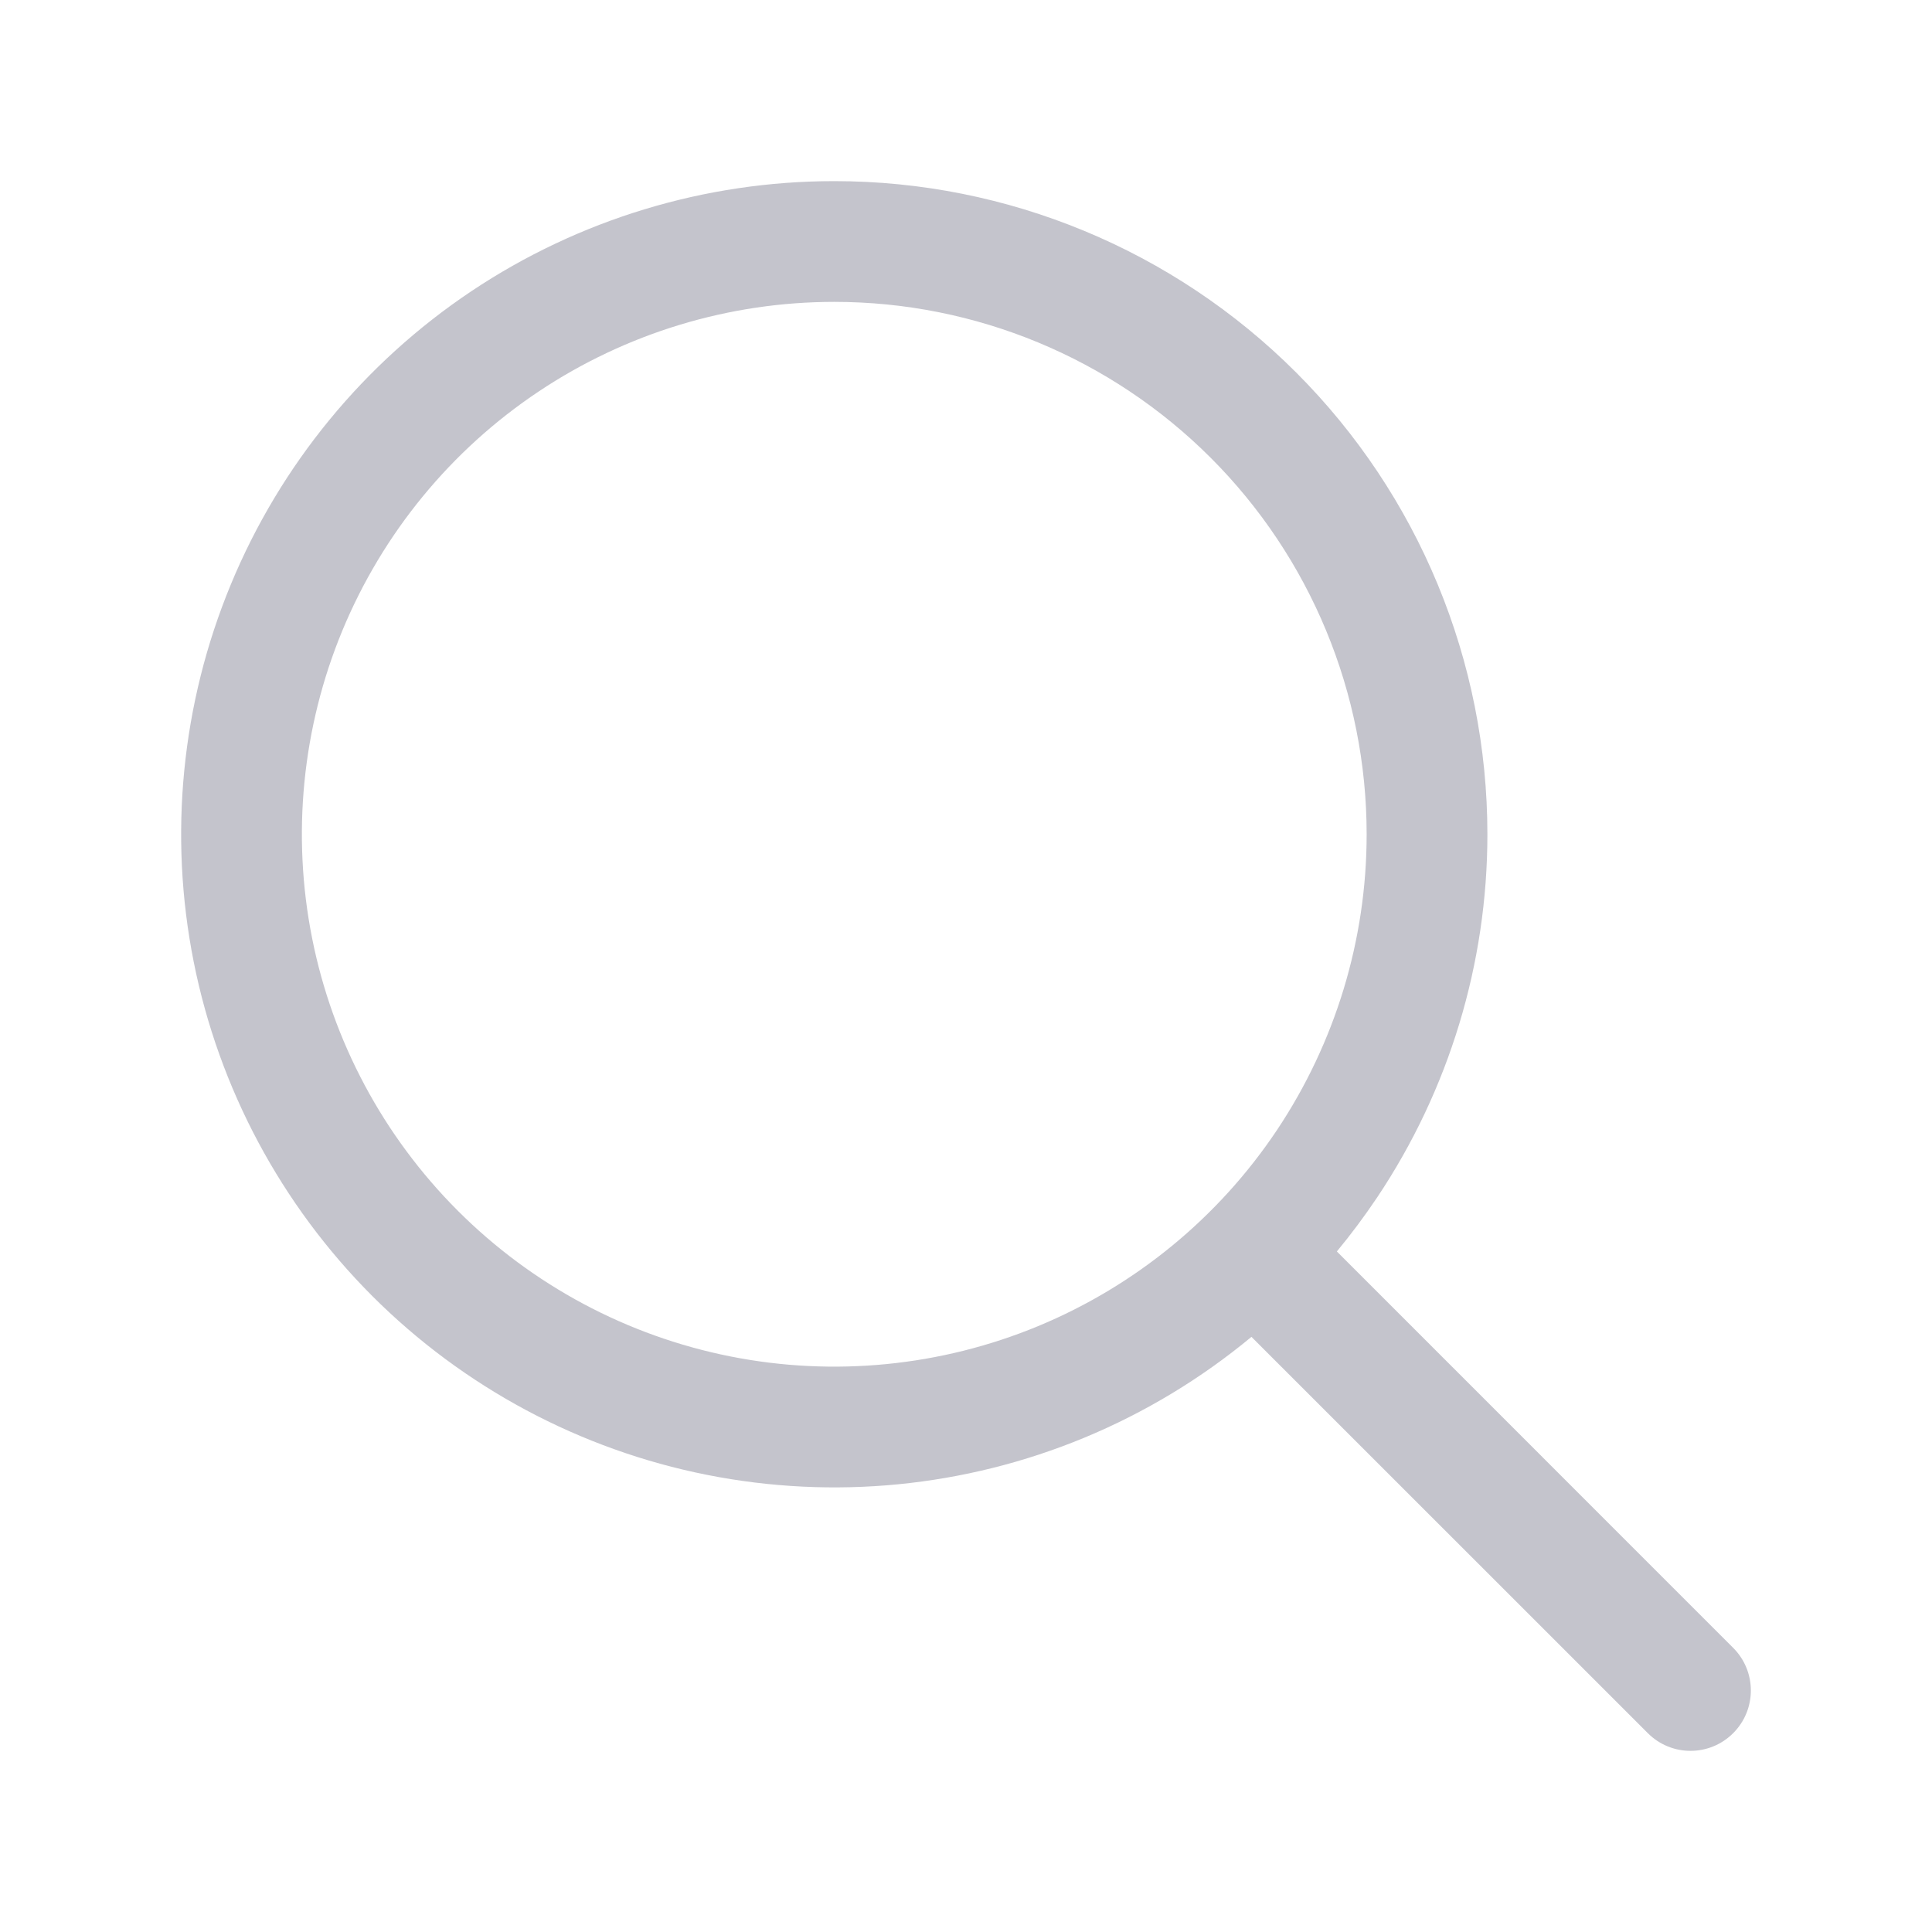
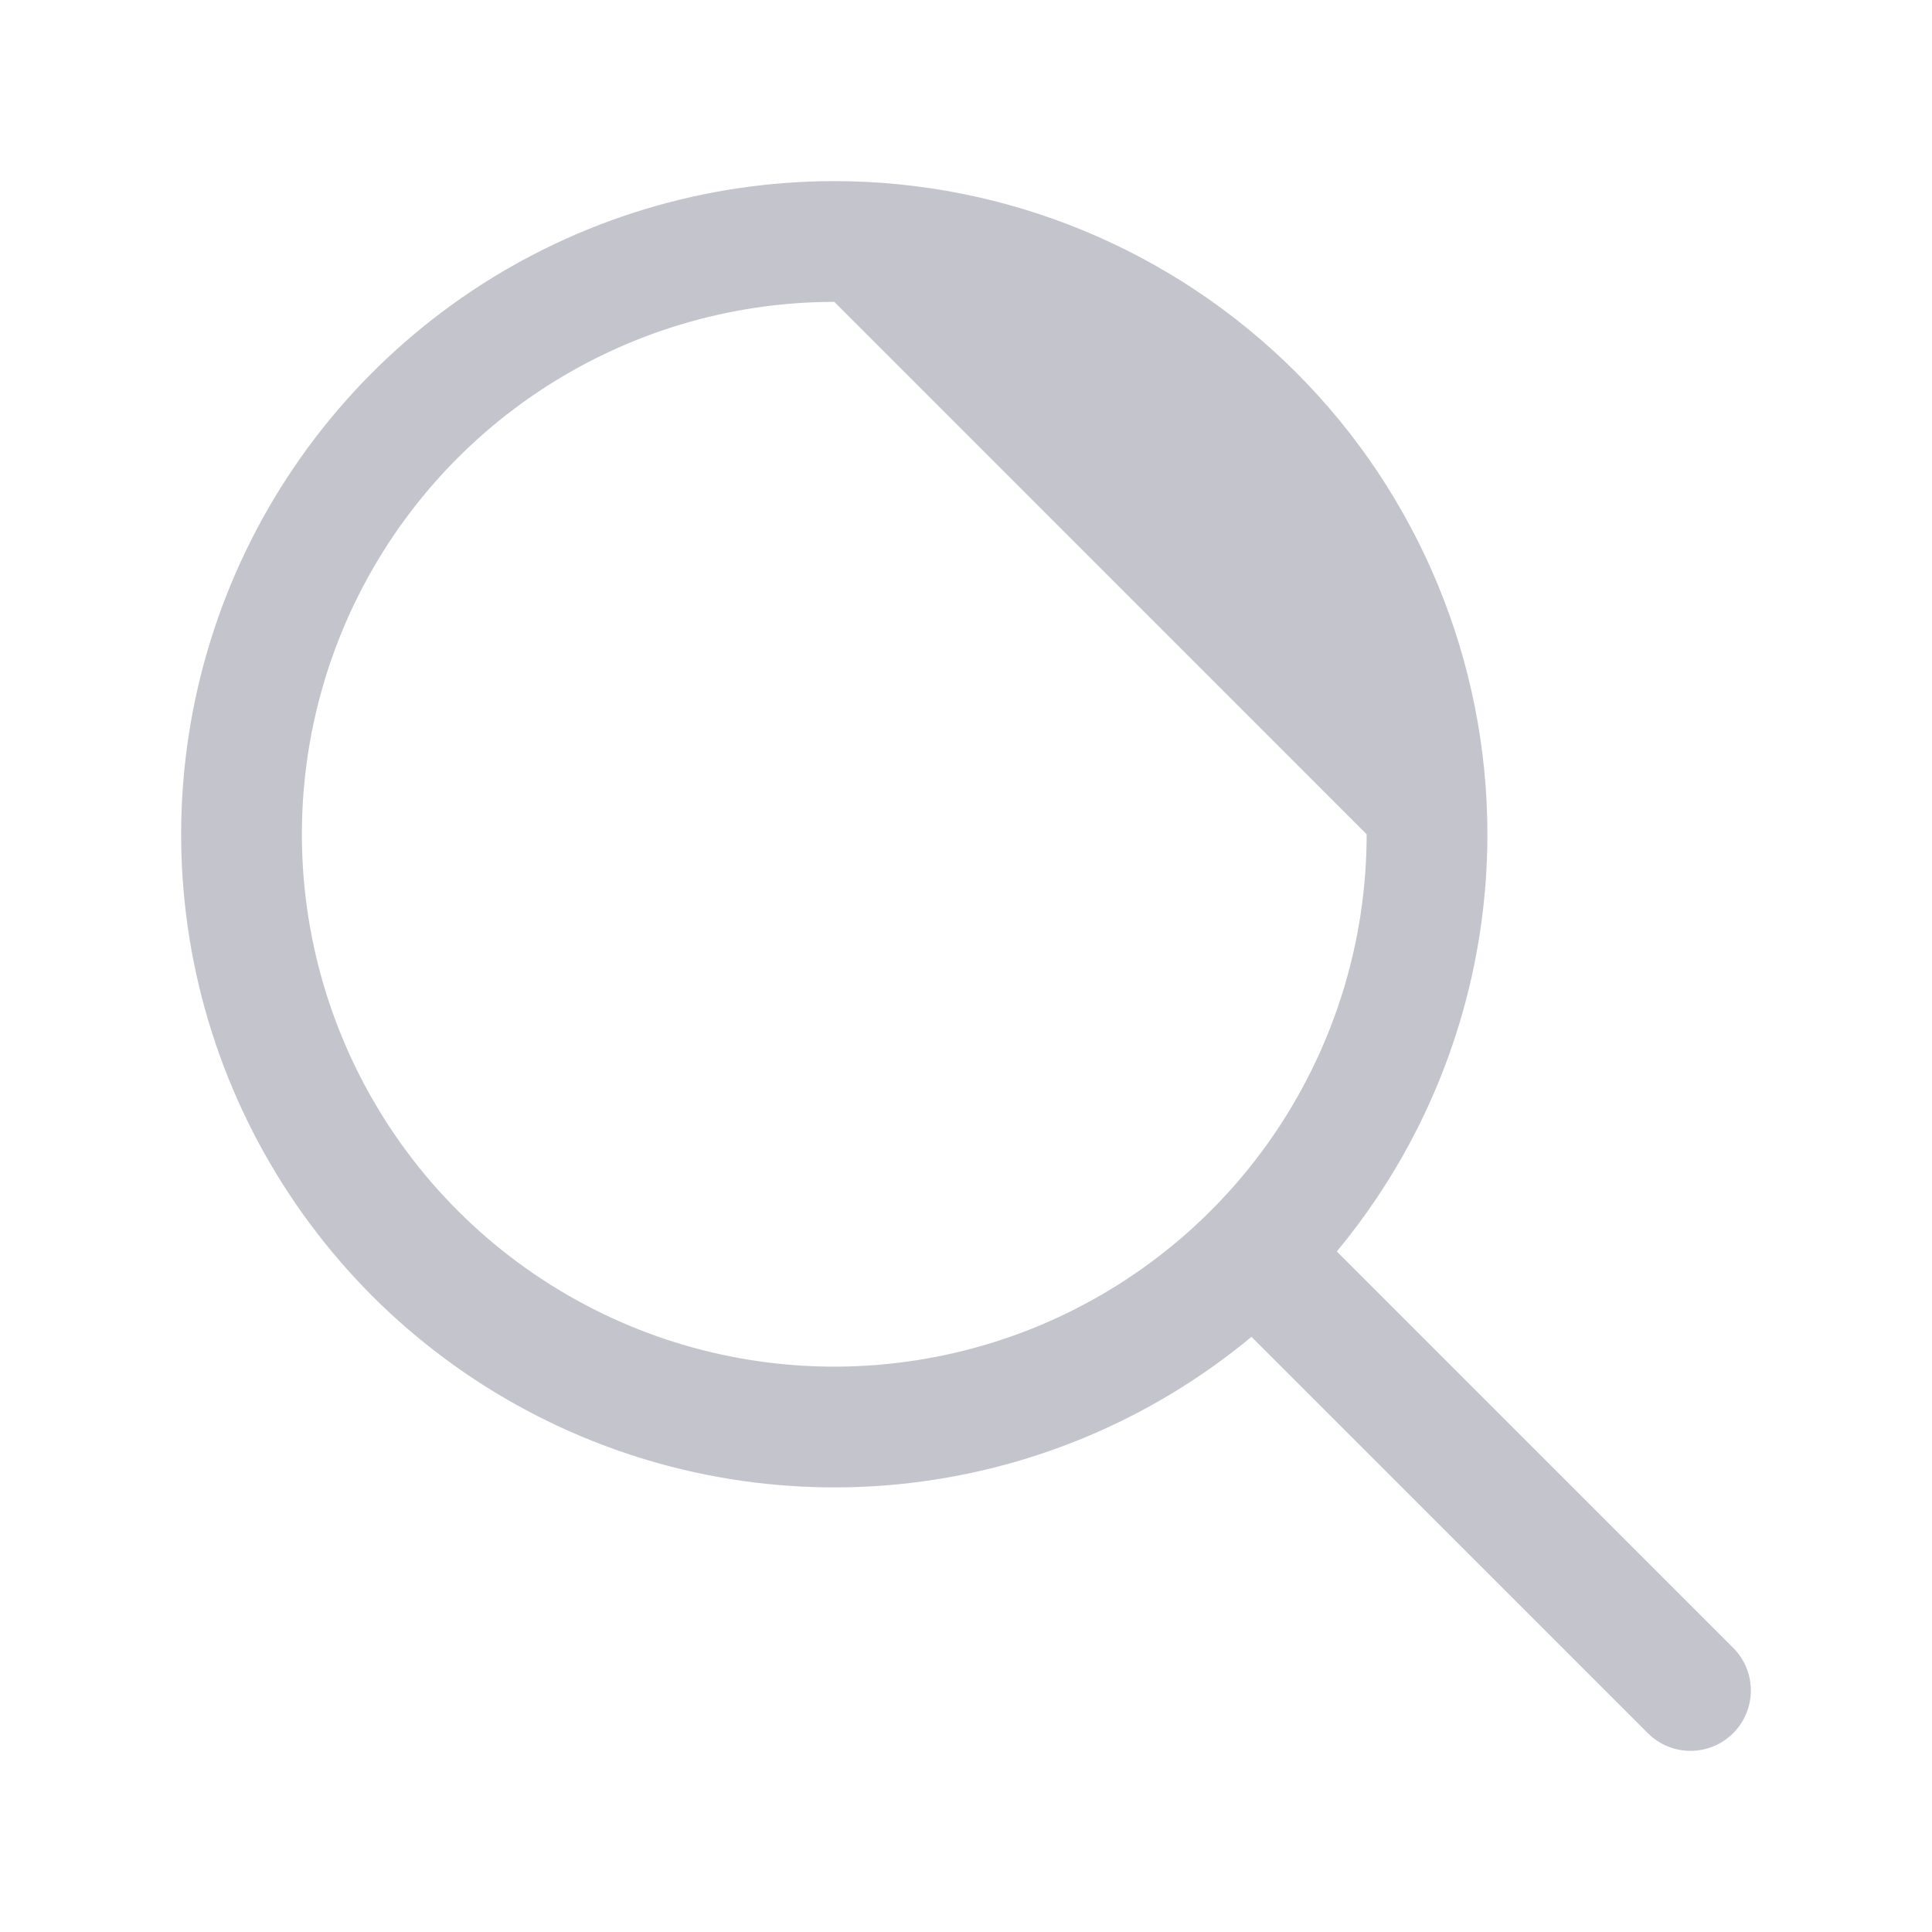
<svg xmlns="http://www.w3.org/2000/svg" width="24" height="24" viewBox="0 0 24 24" fill="none">
-   <path fill-rule="evenodd" clip-rule="evenodd" d="M5.856 3.617C7.19 2.726 8.759 2.25 10.364 2.25H10.364C12.515 2.25 14.579 3.105 16.101 4.627C17.622 6.148 18.477 8.212 18.477 10.364V10.364C18.477 11.968 18.001 13.537 17.11 14.871C16.953 15.105 16.785 15.331 16.607 15.546L21.53 20.47C21.823 20.763 21.823 21.237 21.53 21.53C21.237 21.823 20.763 21.823 20.47 21.53L15.546 16.607C14.924 17.123 14.224 17.547 13.469 17.86C11.986 18.474 10.355 18.634 8.781 18.321C7.207 18.008 5.761 17.235 4.626 16.101C3.492 14.966 2.719 13.52 2.406 11.947C2.093 10.373 2.254 8.741 2.868 7.259C3.482 5.776 4.522 4.509 5.856 3.617ZM10.364 3.75C9.056 3.75 7.777 4.138 6.689 4.865C5.602 5.591 4.754 6.624 4.253 7.833C3.753 9.041 3.622 10.371 3.877 11.654C4.132 12.937 4.762 14.115 5.687 15.04C6.612 15.965 7.79 16.595 9.073 16.85C10.356 17.105 11.686 16.974 12.895 16.474C14.103 15.973 15.136 15.126 15.863 14.038C16.589 12.95 16.977 11.672 16.977 10.364M10.364 3.75C12.118 3.75 13.8 4.447 15.04 5.687C16.28 6.927 16.977 8.61 16.977 10.364" fill="#C4C4CC" />
+   <path fillRule="evenodd" clipRule="evenodd" d="M5.856 3.617C7.19 2.726 8.759 2.25 10.364 2.25H10.364C12.515 2.25 14.579 3.105 16.101 4.627C17.622 6.148 18.477 8.212 18.477 10.364V10.364C18.477 11.968 18.001 13.537 17.11 14.871C16.953 15.105 16.785 15.331 16.607 15.546L21.53 20.47C21.823 20.763 21.823 21.237 21.53 21.53C21.237 21.823 20.763 21.823 20.47 21.53L15.546 16.607C14.924 17.123 14.224 17.547 13.469 17.86C11.986 18.474 10.355 18.634 8.781 18.321C7.207 18.008 5.761 17.235 4.626 16.101C3.492 14.966 2.719 13.52 2.406 11.947C2.093 10.373 2.254 8.741 2.868 7.259C3.482 5.776 4.522 4.509 5.856 3.617ZM10.364 3.75C9.056 3.75 7.777 4.138 6.689 4.865C5.602 5.591 4.754 6.624 4.253 7.833C3.753 9.041 3.622 10.371 3.877 11.654C4.132 12.937 4.762 14.115 5.687 15.04C6.612 15.965 7.79 16.595 9.073 16.85C10.356 17.105 11.686 16.974 12.895 16.474C14.103 15.973 15.136 15.126 15.863 14.038C16.589 12.95 16.977 11.672 16.977 10.364M10.364 3.75C12.118 3.75 13.8 4.447 15.04 5.687C16.28 6.927 16.977 8.61 16.977 10.364" fill="#C4C4CC" />
</svg>
